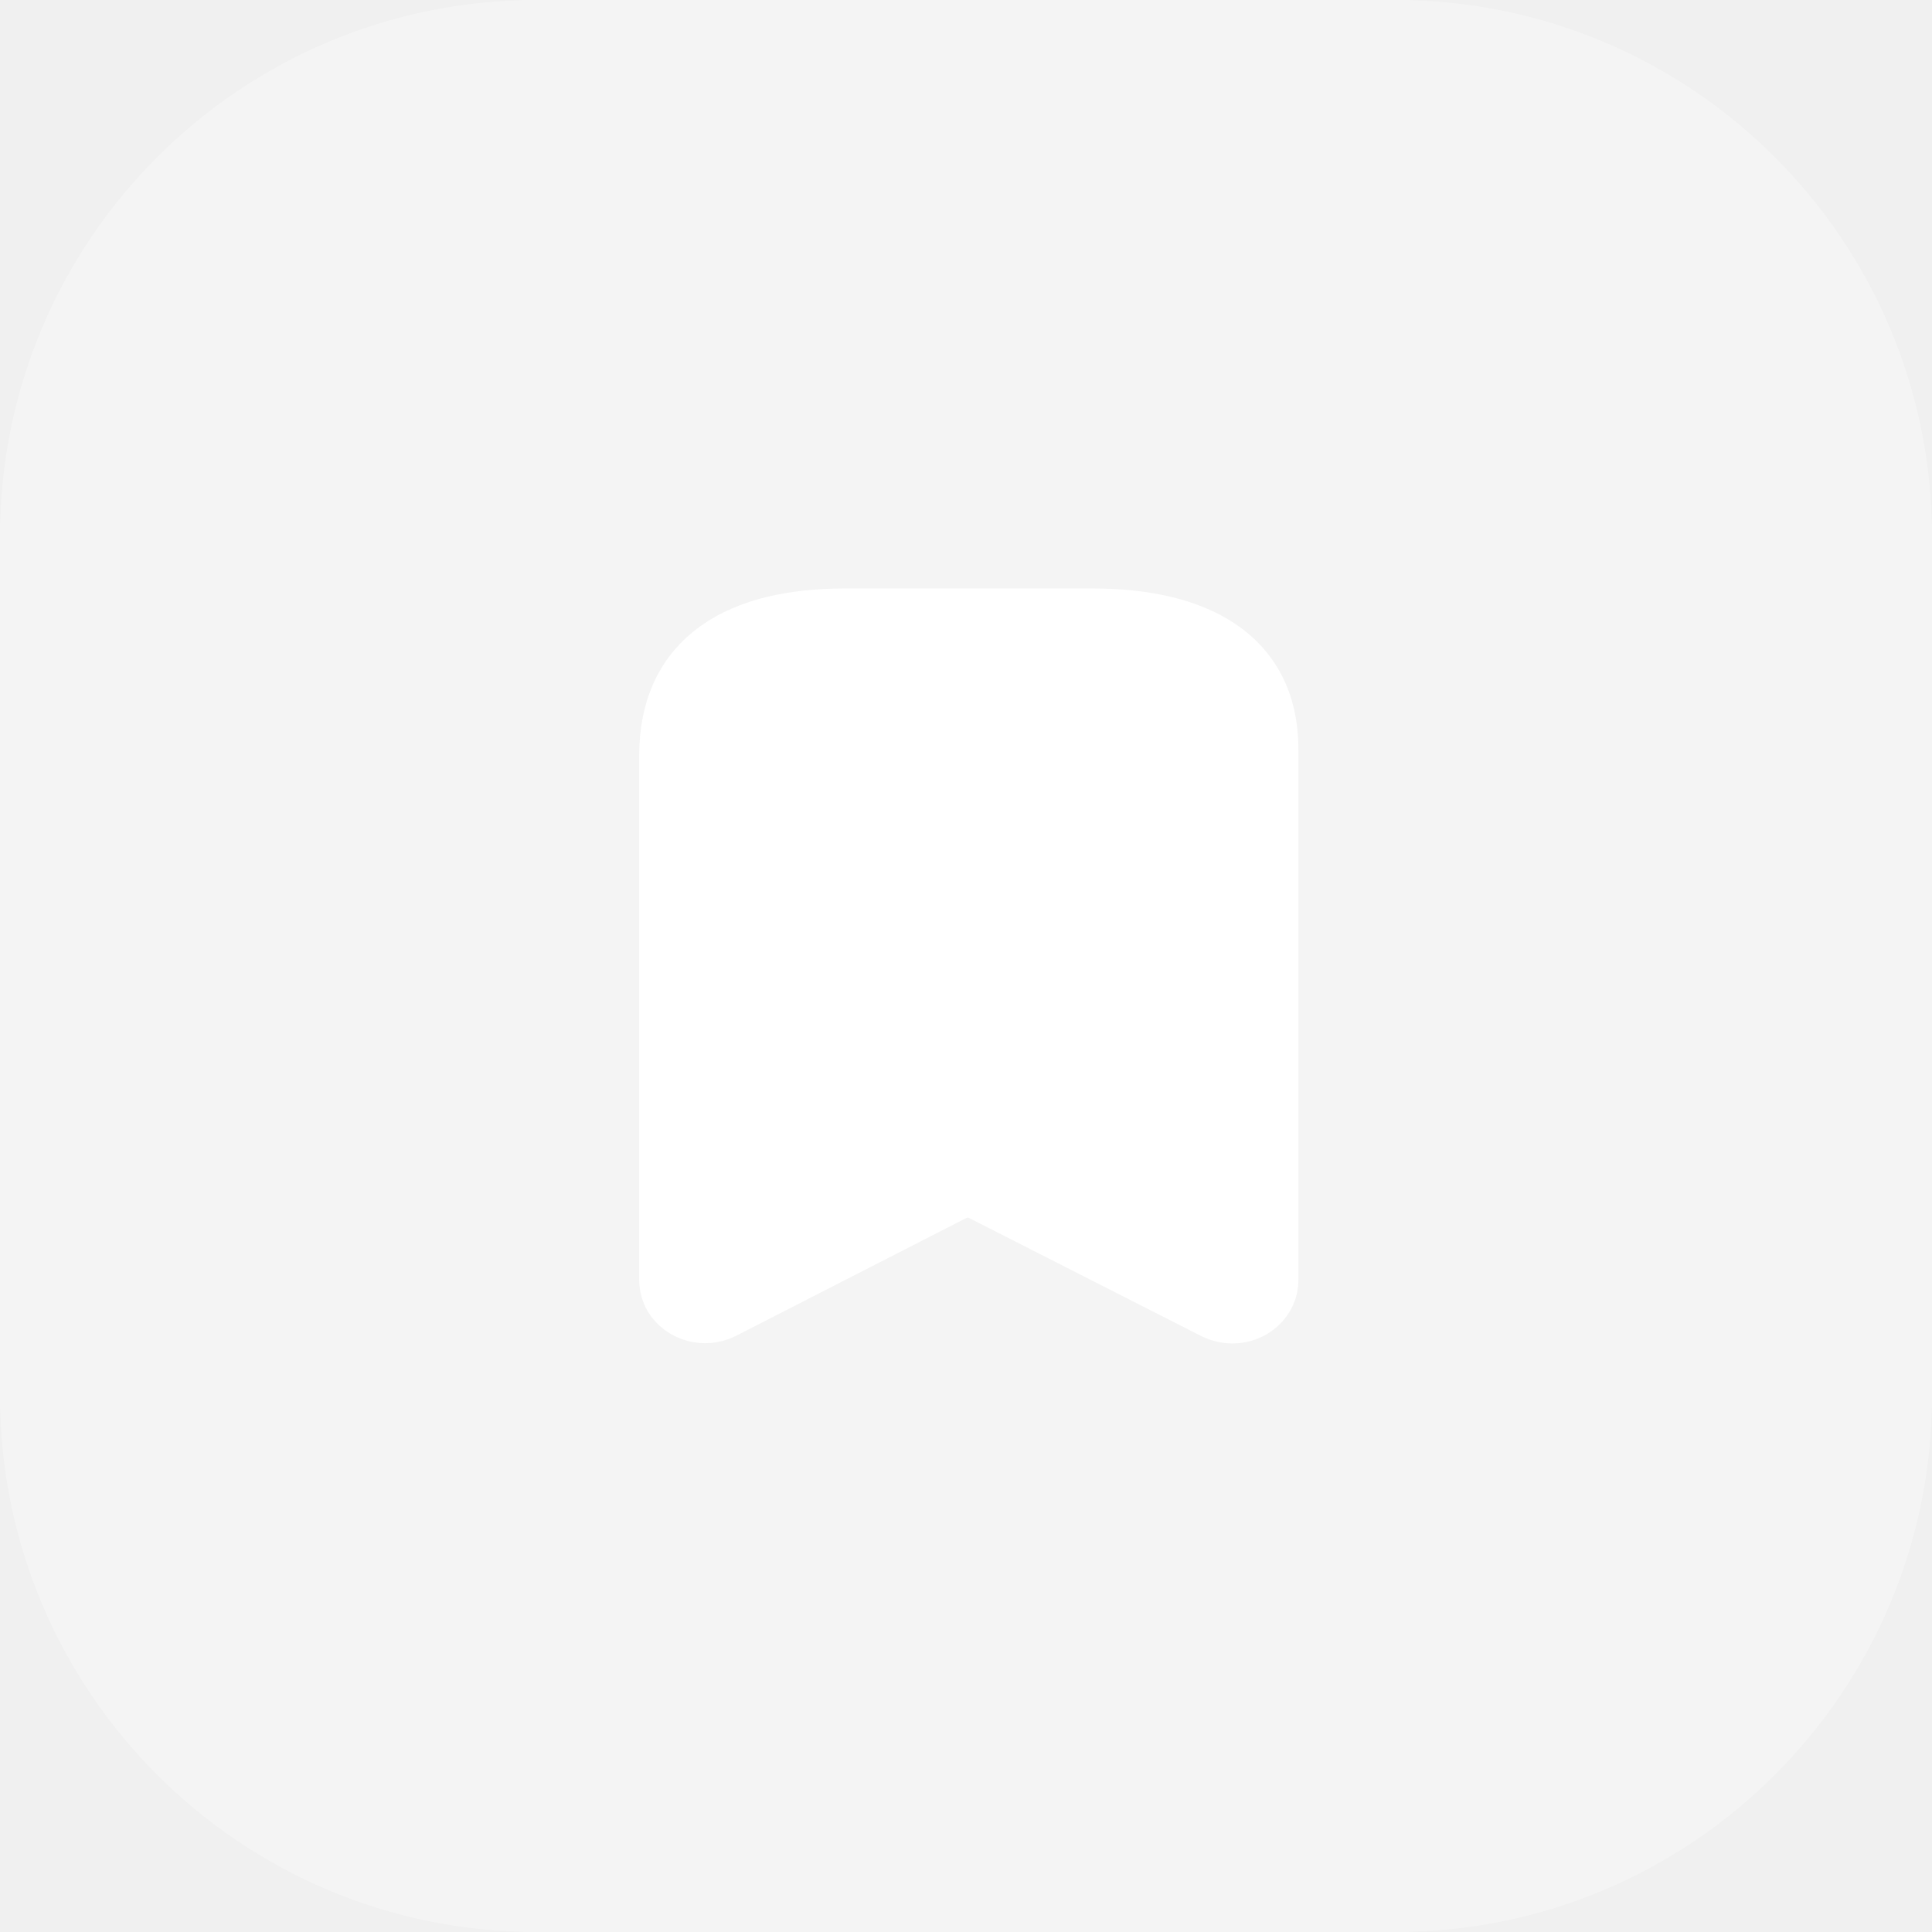
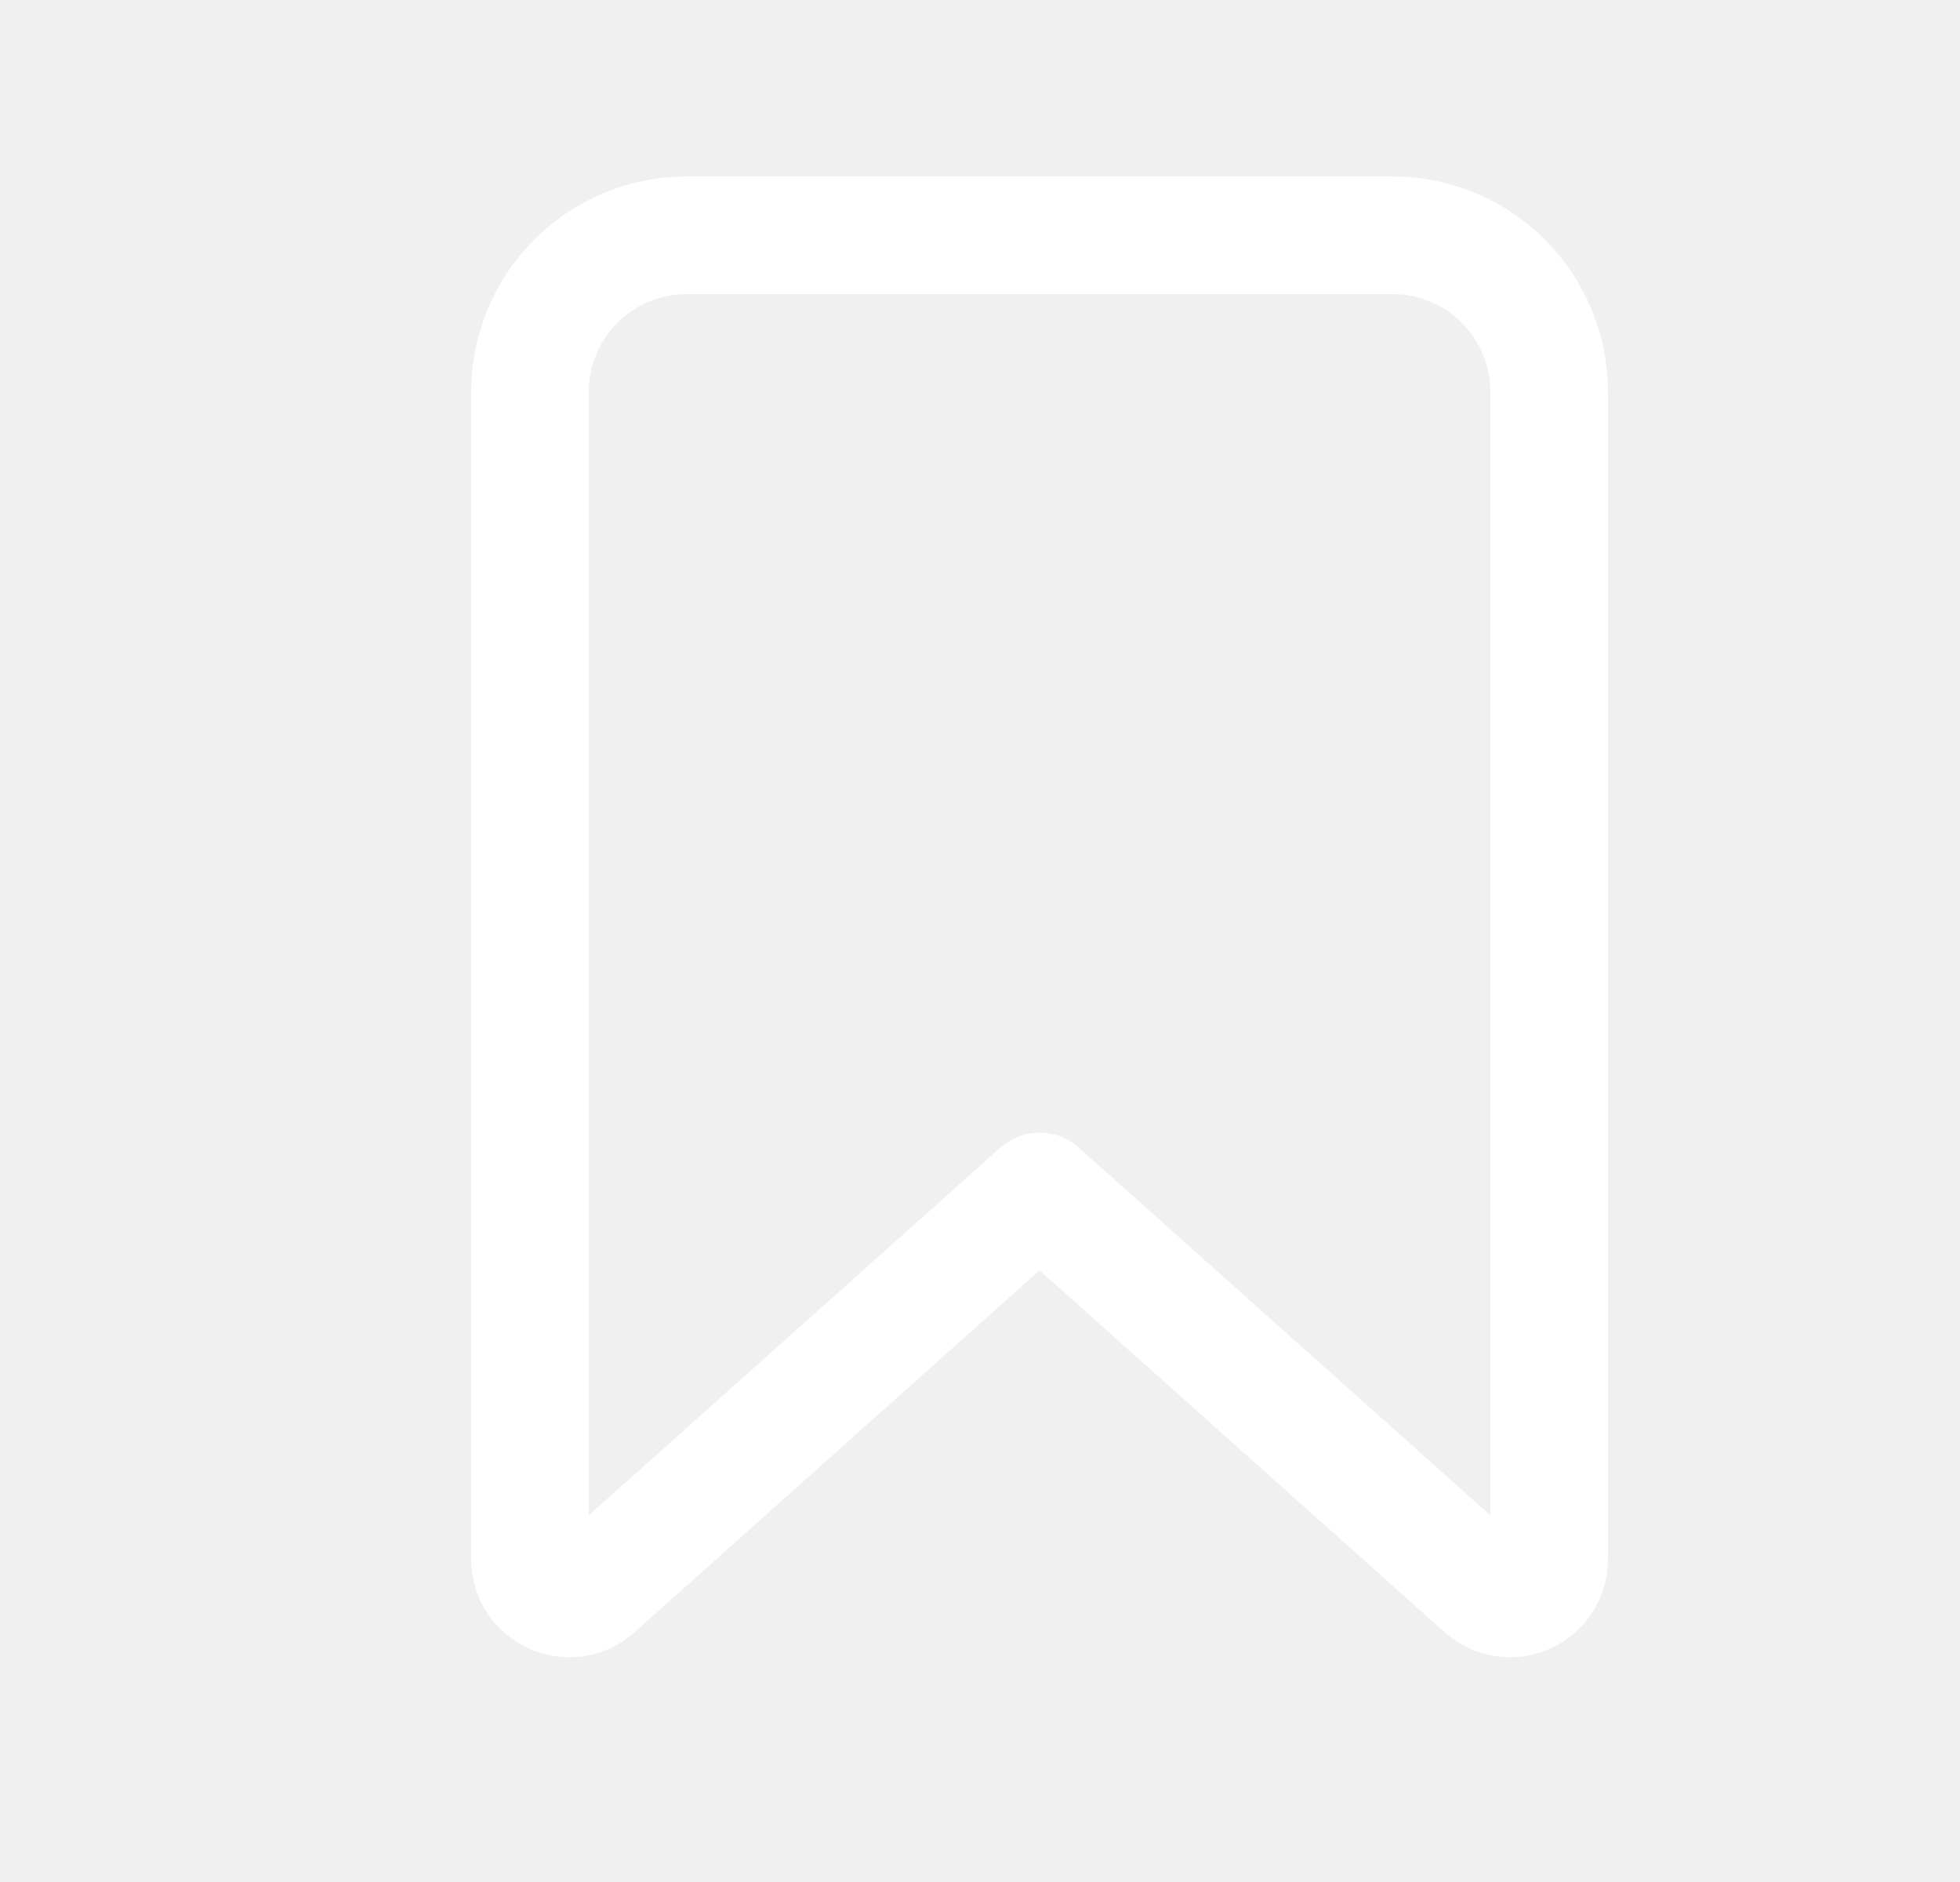
- <svg xmlns="http://www.w3.org/2000/svg" width="36" height="36" viewBox="0 0 36 36" fill="none">
-   <g filter="url(#filter0_b_54_3523)">
-     <rect width="36" height="36" rx="10" fill="white" fill-opacity="0.3" />
+ <svg xmlns="http://www.w3.org/2000/svg" width="25" height="24" viewBox="0 0 25 24" fill="none">
+   <g id="General">
+     <path id="Icon" d="M6.76 5C6.76 3.895 7.655 3 8.76 3H17.76C18.865 3 19.76 3.895 19.76 5V19.883C19.76 20.315 19.249 20.544 18.927 20.256L13.26 15.194L7.593 20.256C7.271 20.544 6.76 20.315 6.76 19.883V5Z" stroke="white" stroke-width="1.5" stroke-linecap="round" stroke-linejoin="round" />
  </g>
-   <path fill-rule="evenodd" clip-rule="evenodd" d="M17.776 22.233L13.47 24.436C13.126 24.603 12.703 24.485 12.513 24.169C12.458 24.072 12.429 23.963 12.427 23.853V14.089C12.427 12.227 13.789 11.482 15.749 11.482H20.354C22.255 11.482 23.677 12.178 23.677 13.965V23.853C23.677 24.029 23.602 24.198 23.468 24.322C23.335 24.447 23.154 24.517 22.965 24.517C22.845 24.515 22.727 24.488 22.62 24.436L18.288 22.233C18.128 22.152 17.936 22.152 17.776 22.233Z" fill="white" stroke="white" stroke-width="1.034" stroke-linecap="round" stroke-linejoin="round" />
-   <defs>
-     <filter id="filter0_b_54_3523" x="-16.31" y="-16.31" width="68.619" height="68.619" filterUnits="userSpaceOnUse" color-interpolation-filters="sRGB">
-       <feFlood flood-opacity="0" result="BackgroundImageFix" />
-       <feGaussianBlur in="BackgroundImageFix" stdDeviation="8.155" />
-       <feComposite in2="SourceAlpha" operator="in" result="effect1_backgroundBlur_54_3523" />
-       <feBlend mode="normal" in="SourceGraphic" in2="effect1_backgroundBlur_54_3523" result="shape" />
-     </filter>
-   </defs>
</svg>
